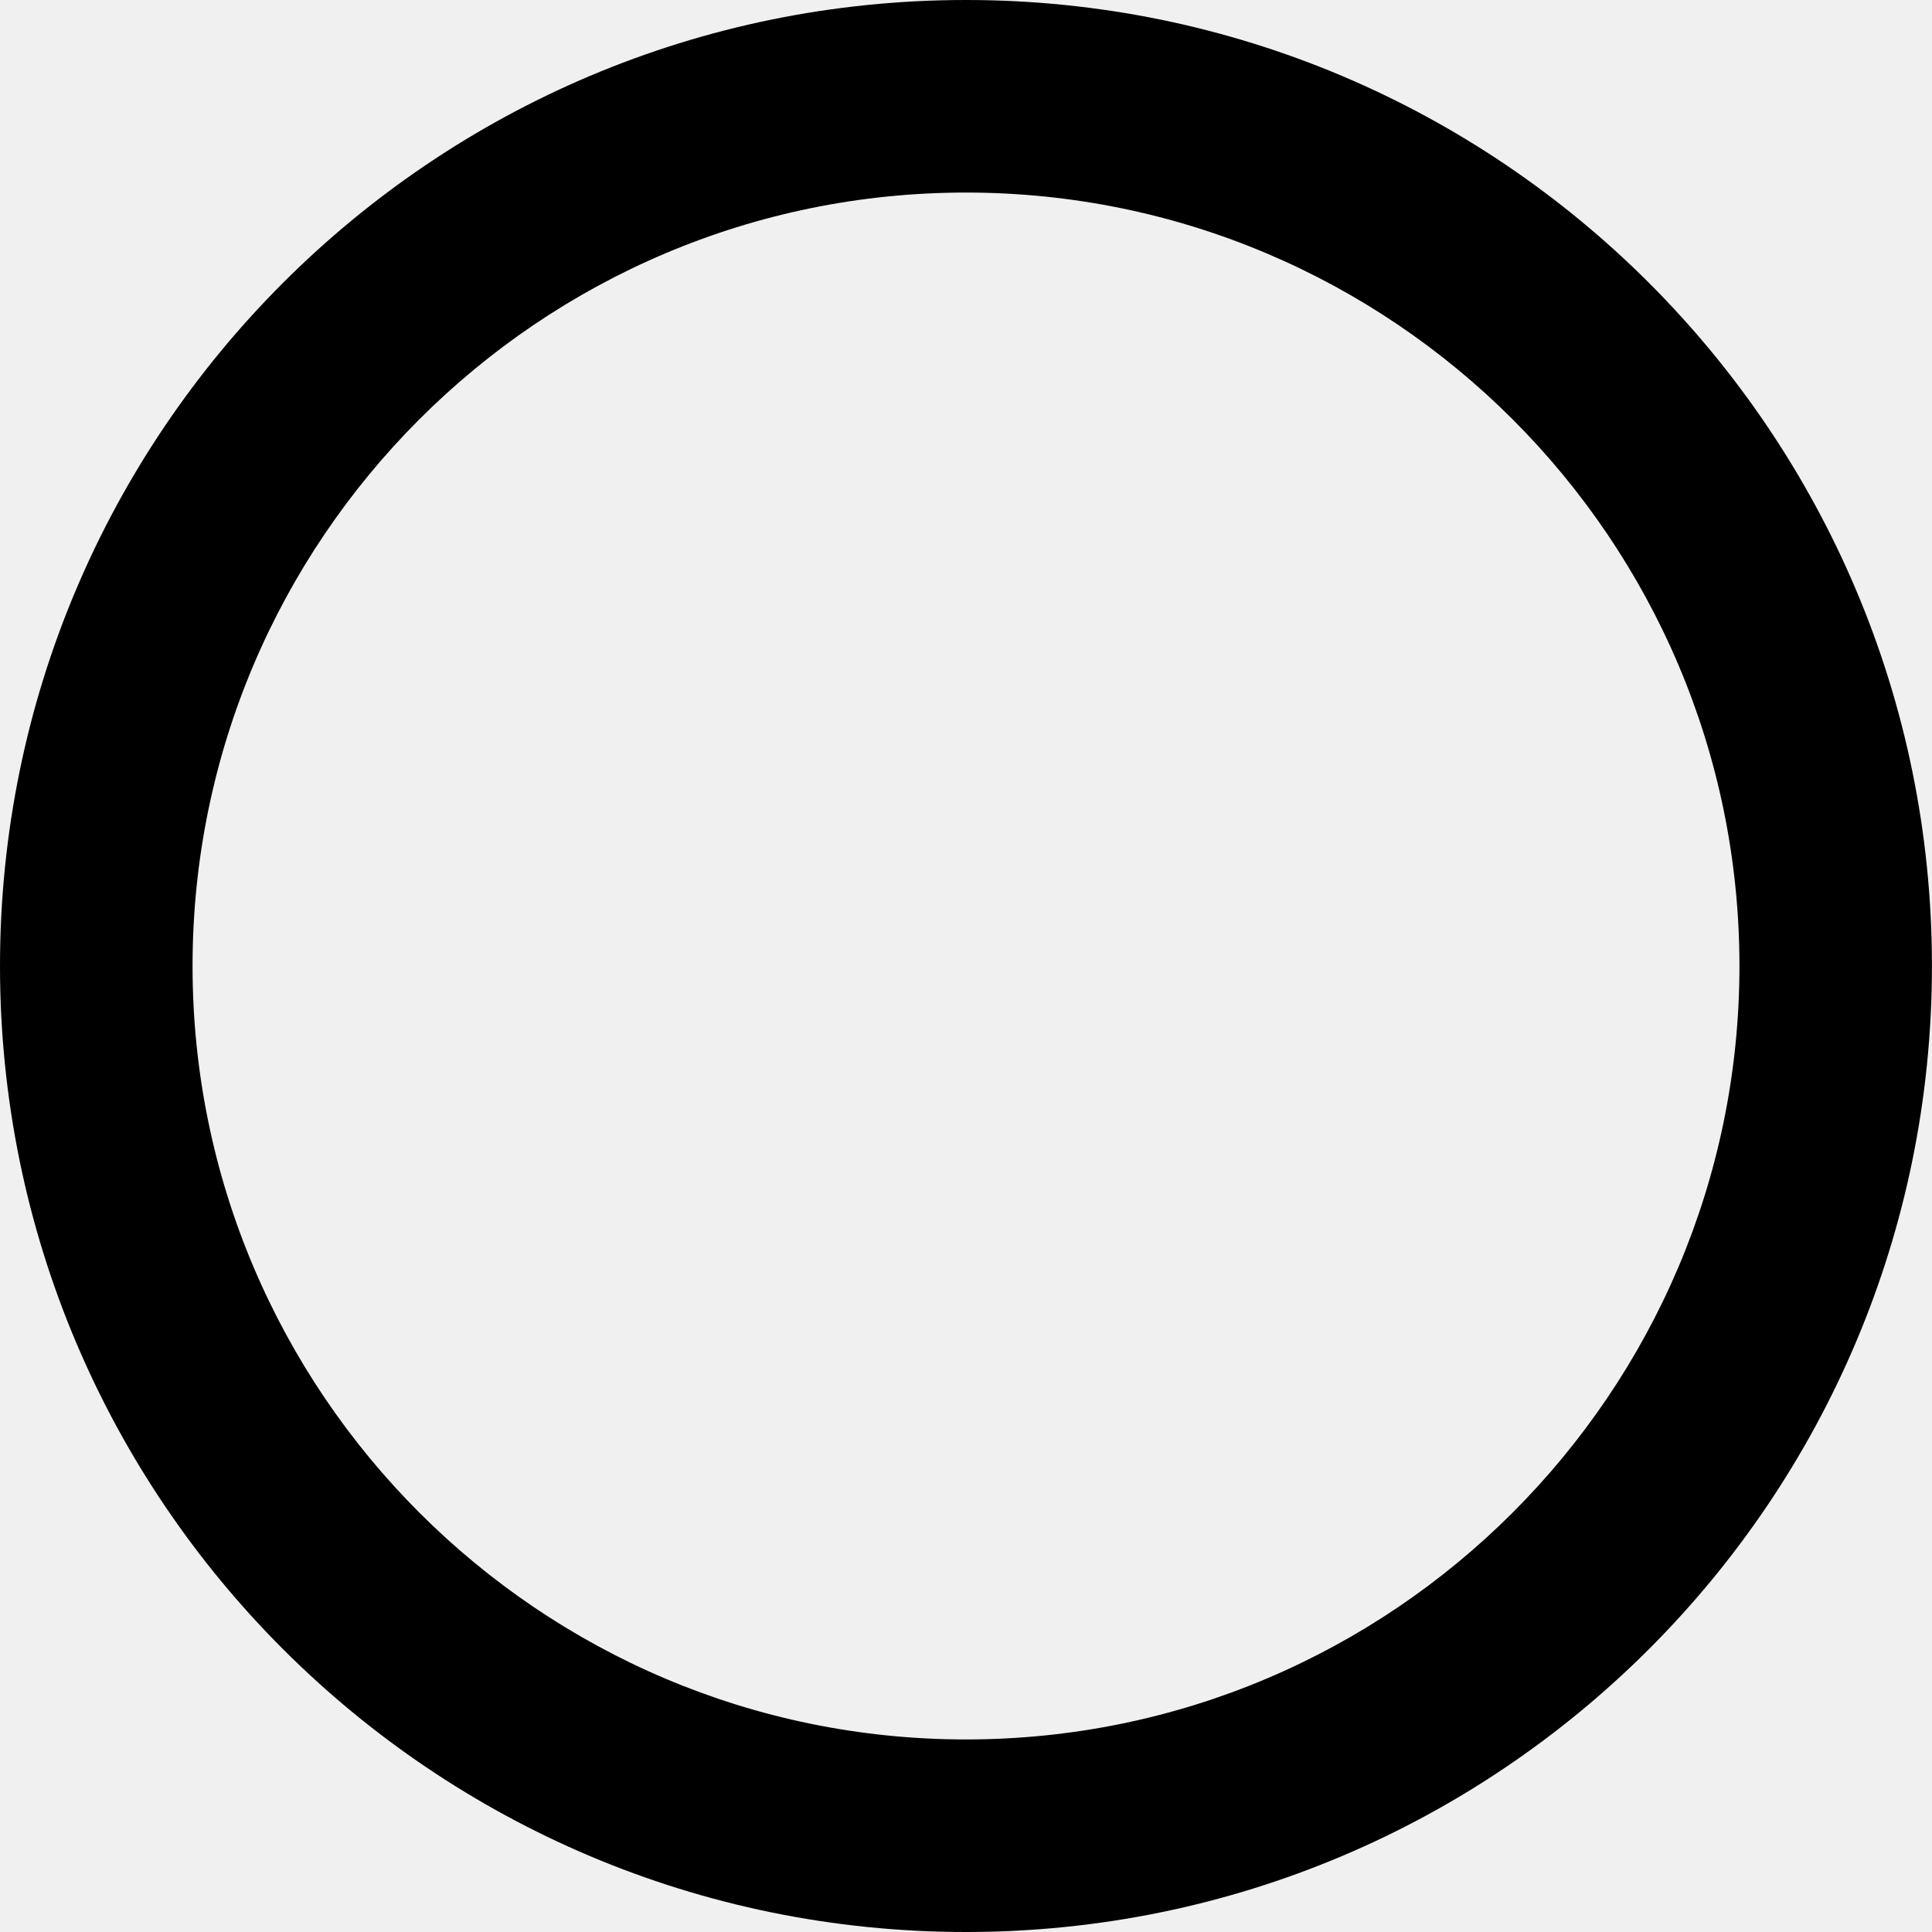
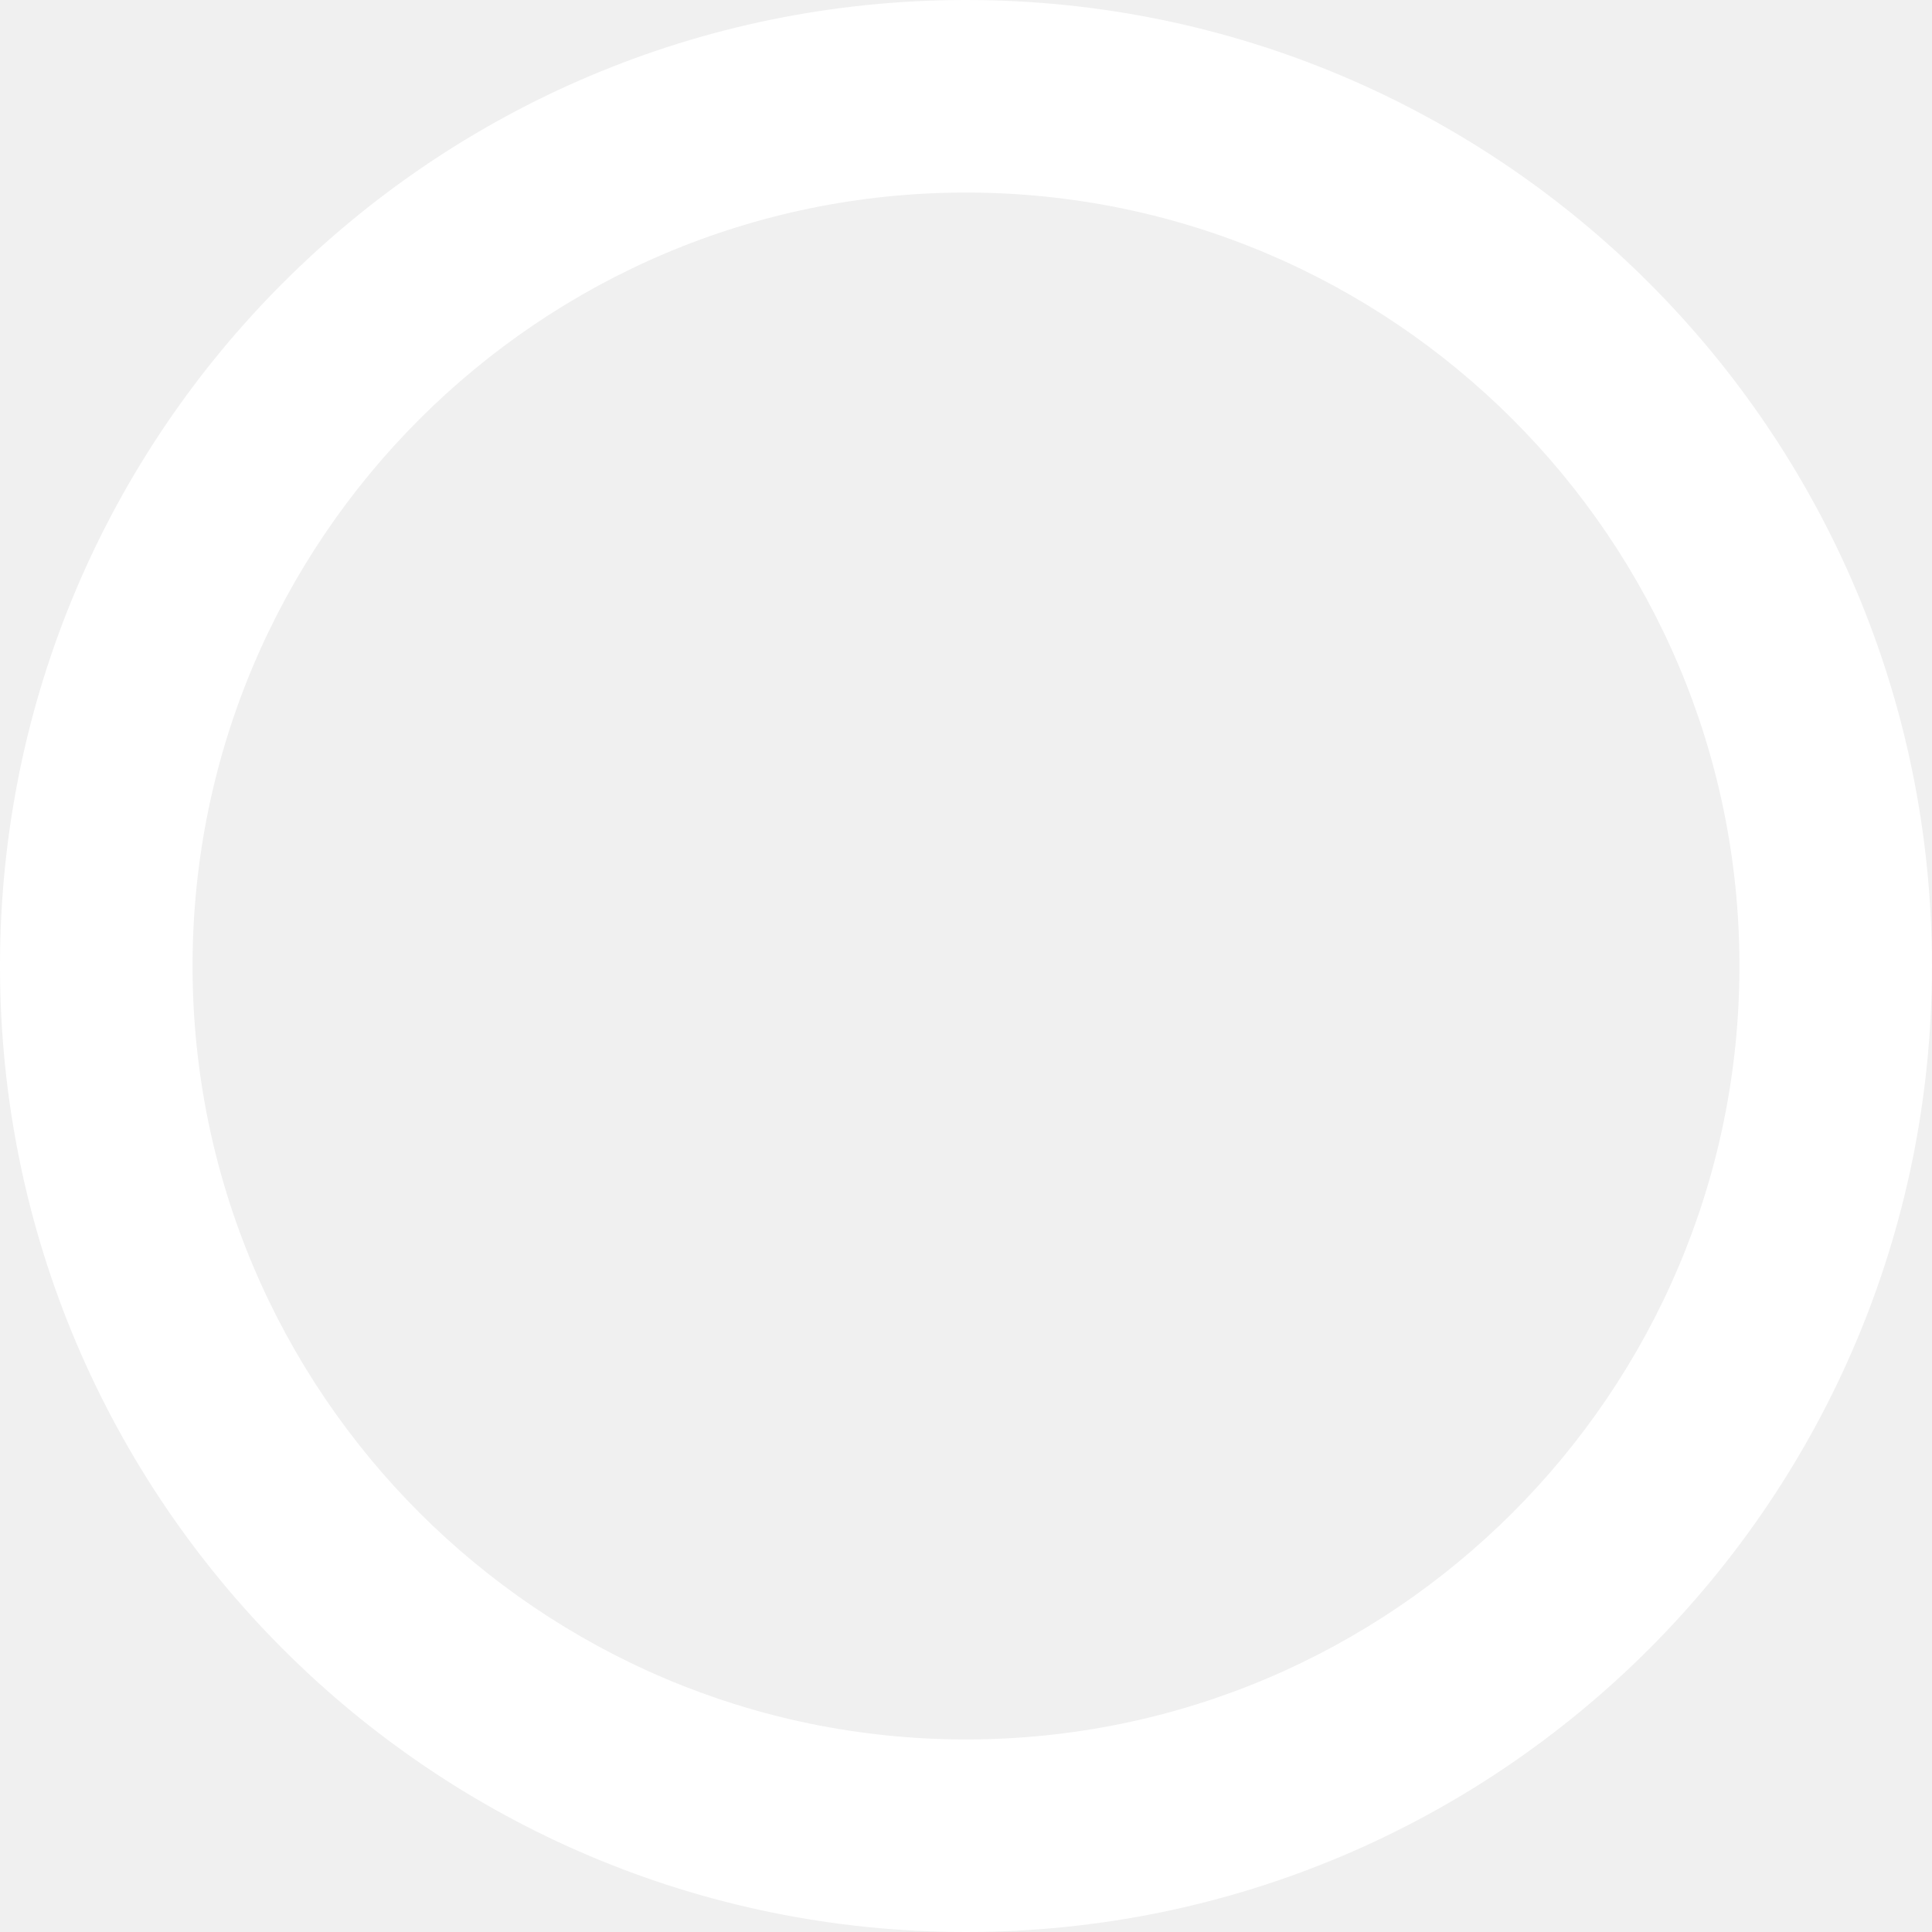
<svg xmlns="http://www.w3.org/2000/svg" version="1.1" id="Capa_1" x="0px" y="0px" width="31.424px" height="31.425px" viewBox="0 0 31.424 31.425" style="enable-background:new 0 0 31.424 31.425;" xml:space="preserve">
  <g>
-     <path d="M15.712,3.132c6.937,0,12.581,5.644,12.581,12.58c0,6.938-5.645,12.581-12.581,12.581c-6.937,0-12.58-5.645-12.58-12.581   C3.132,8.775,8.775,3.132,15.712,3.132 M15.712,0C7.035,0,0,7.034,0,15.712c0,8.679,7.035,15.713,15.712,15.713   c8.677,0,15.712-7.034,15.712-15.713C31.425,7.034,24.389,0,15.712,0L15.712,0z" />
+     <path fill="#fff" d="M15.712,3.132c6.937,0,12.581,5.644,12.581,12.58c0,6.938-5.645,12.581-12.581,12.581c-6.937,0-12.58-5.645-12.58-12.581   C3.132,8.775,8.775,3.132,15.712,3.132 M15.712,0C7.035,0,0,7.034,0,15.712c0,8.679,7.035,15.713,15.712,15.713   c8.677,0,15.712-7.034,15.712-15.713C31.425,7.034,24.389,0,15.712,0L15.712,0z" />
  </g>
  <g>
</g>
  <g>
</g>
  <g>
</g>
  <g>
</g>
  <g>
</g>
  <g>
</g>
  <g>
</g>
  <g>
</g>
  <g>
</g>
  <g>
</g>
  <g>
</g>
  <g>
</g>
  <g>
</g>
  <g>
</g>
  <g>
</g>
</svg>
